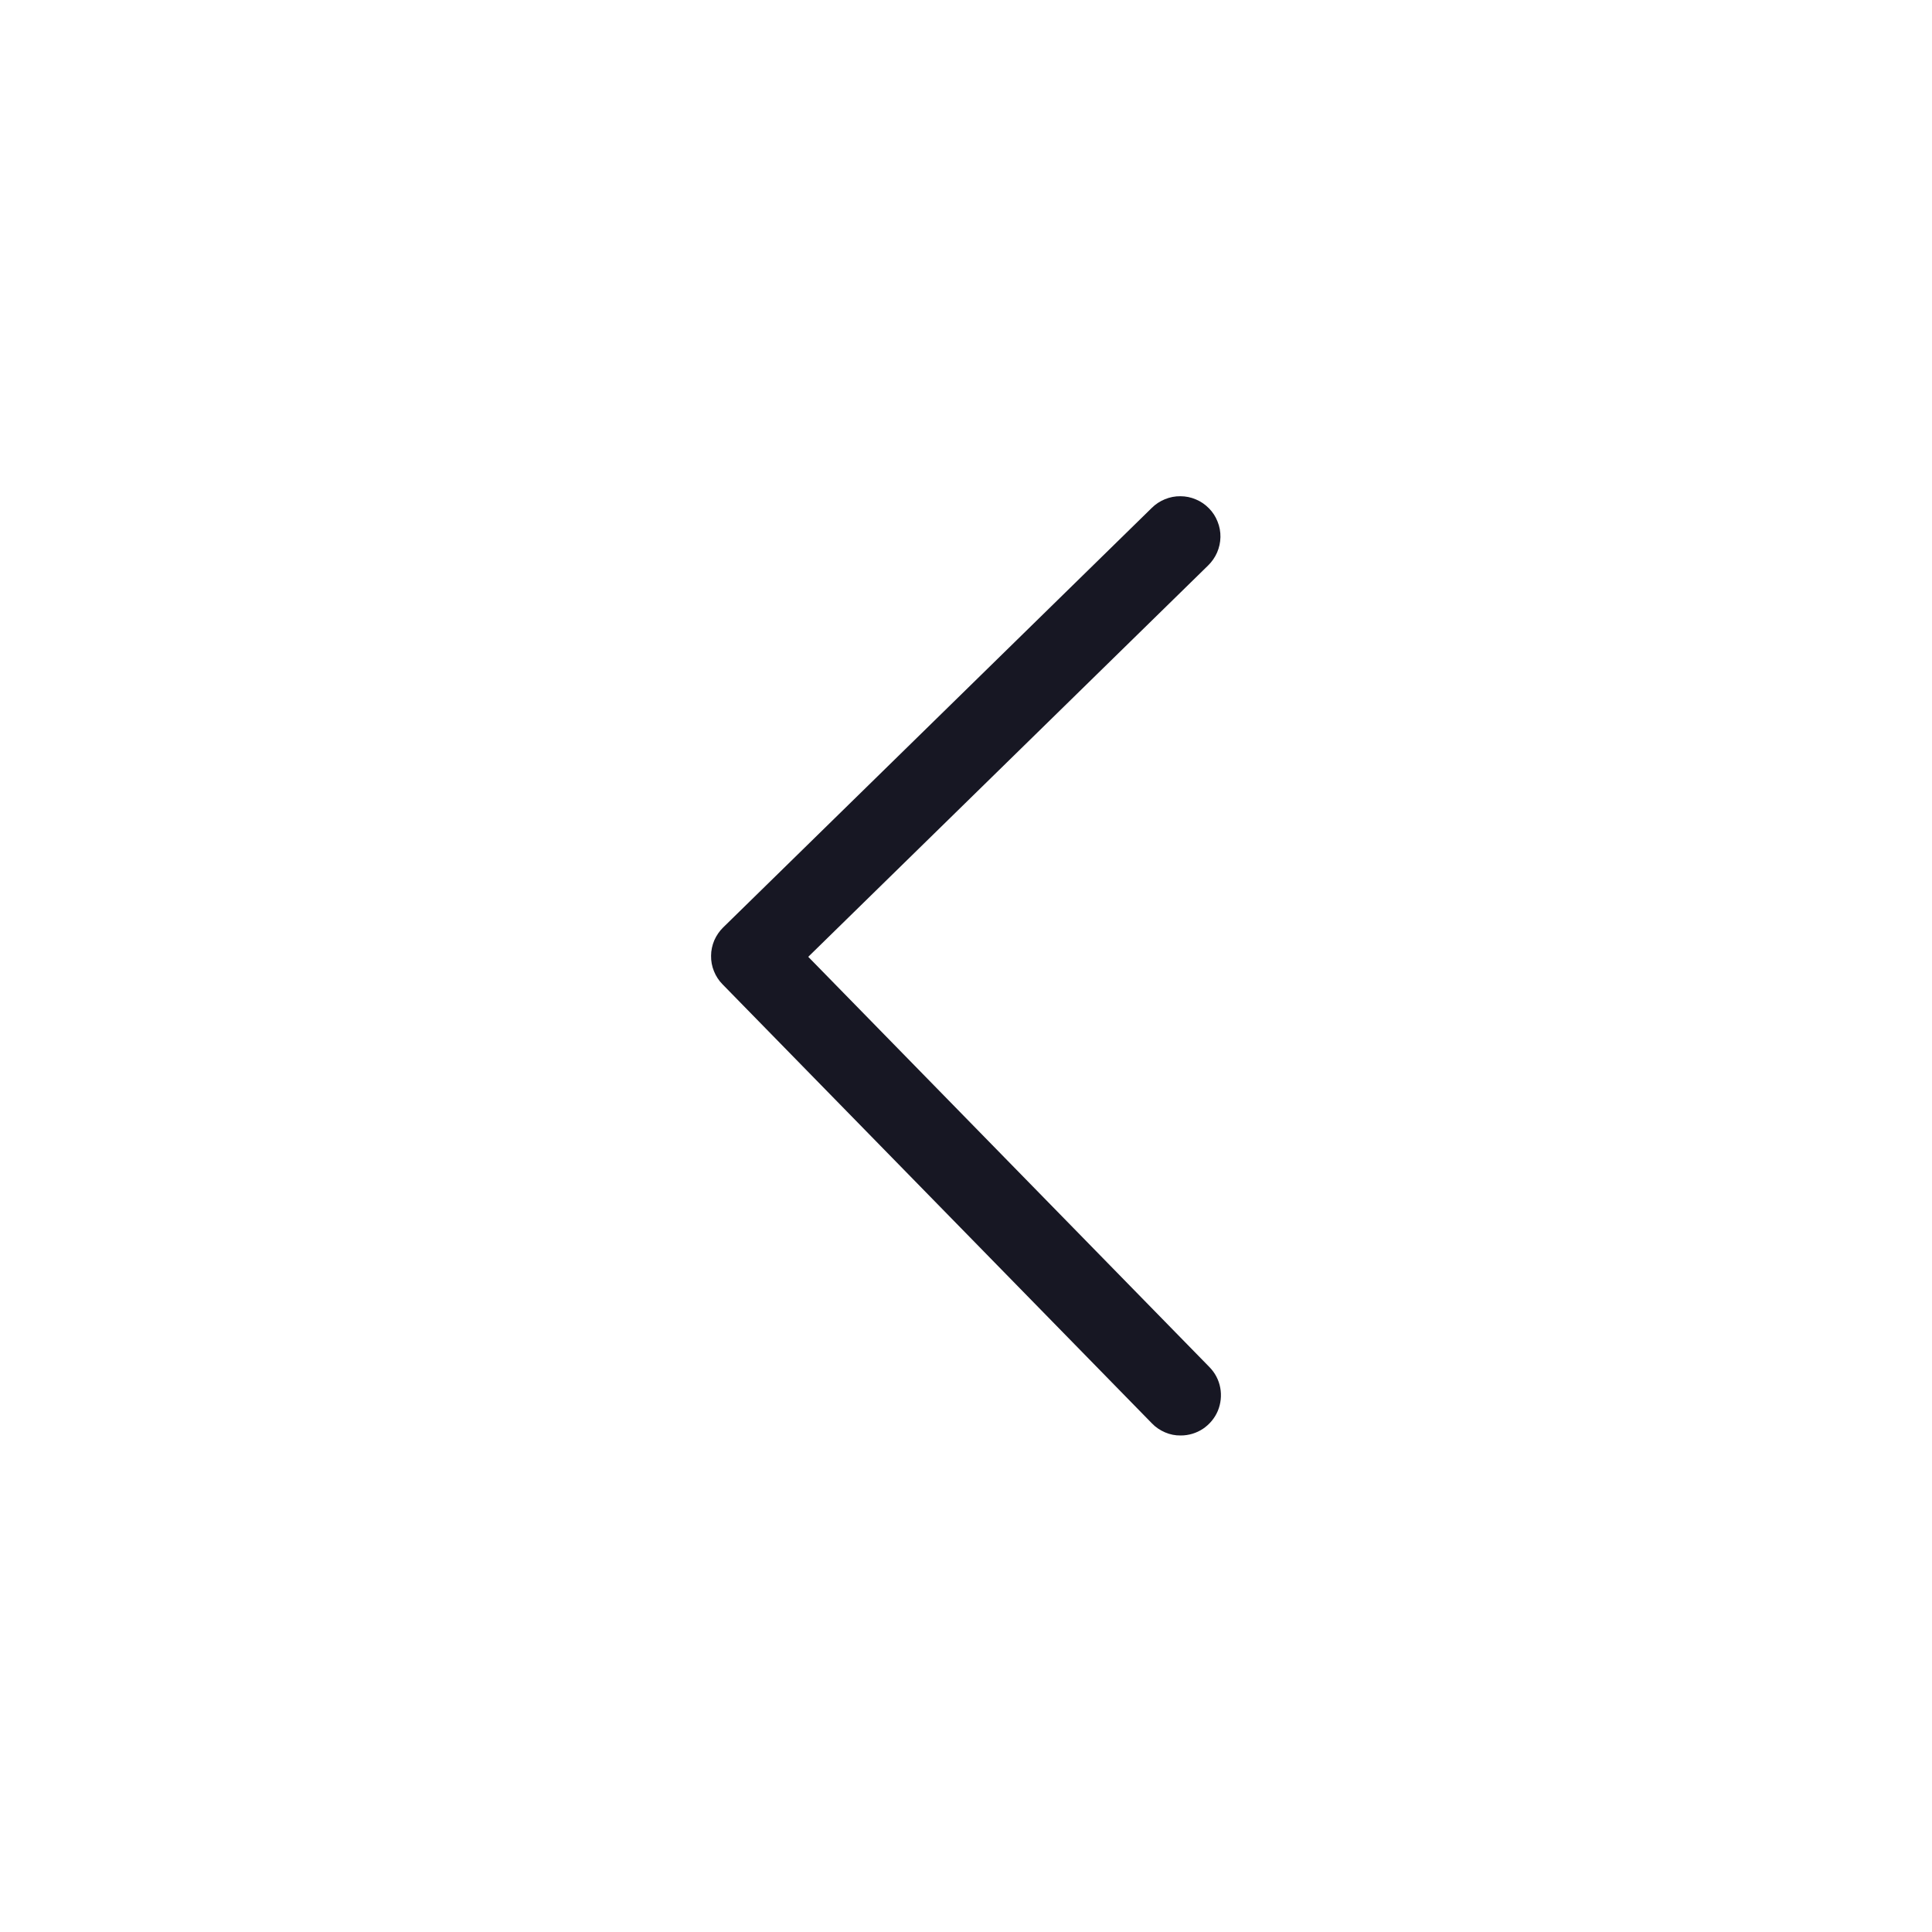
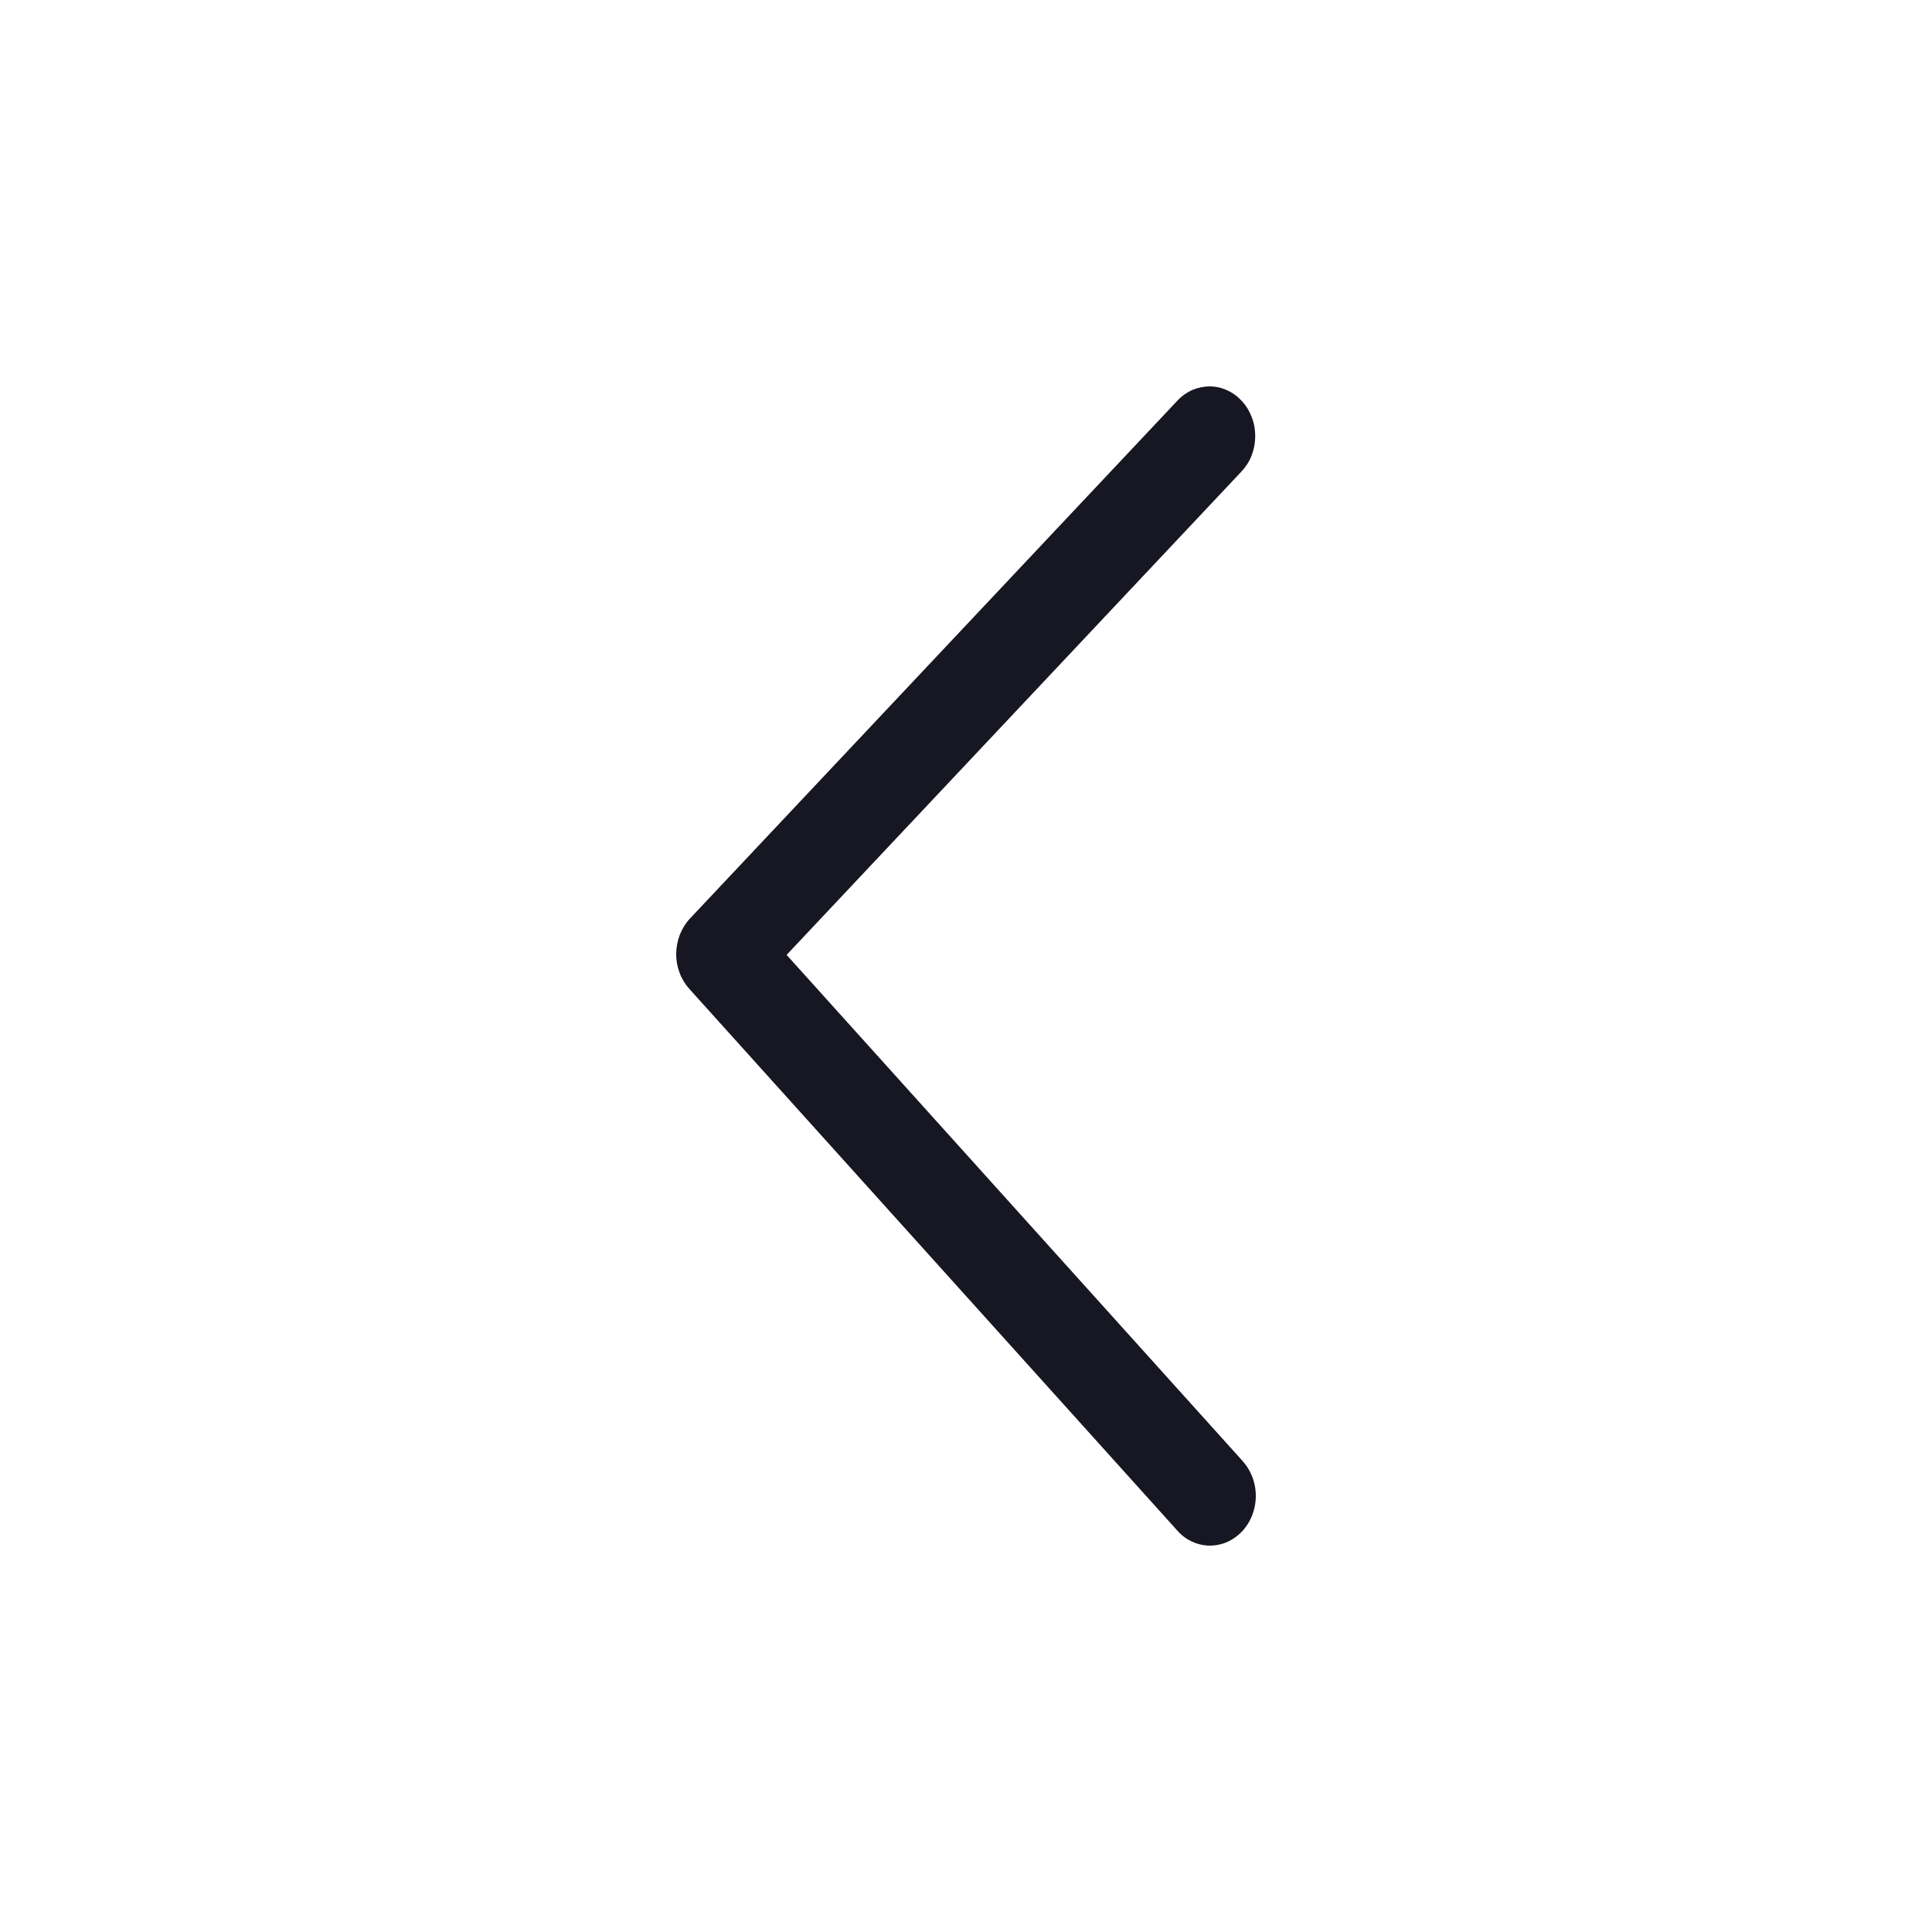
<svg xmlns="http://www.w3.org/2000/svg" width="20" height="20" viewBox="0 0 20 20" fill="none">
-   <path d="M12.52 14.152L8.367 9.905L12.506 5.854C12.545 5.816 12.577 5.77 12.599 5.72C12.621 5.669 12.633 5.615 12.634 5.56C12.635 5.505 12.625 5.45 12.604 5.399C12.584 5.348 12.554 5.301 12.515 5.262C12.477 5.223 12.431 5.191 12.38 5.17C12.329 5.148 12.275 5.137 12.22 5.137C12.165 5.136 12.11 5.147 12.059 5.168C12.008 5.189 11.962 5.219 11.923 5.258L7.486 9.601C7.447 9.639 7.416 9.685 7.394 9.735C7.373 9.785 7.361 9.839 7.361 9.894C7.36 9.949 7.37 10.003 7.391 10.054C7.411 10.104 7.441 10.151 7.48 10.19L11.925 14.735C11.963 14.775 12.01 14.806 12.061 14.828C12.112 14.85 12.167 14.861 12.223 14.86C12.305 14.86 12.385 14.836 12.453 14.791C12.521 14.745 12.575 14.681 12.607 14.605C12.638 14.53 12.647 14.446 12.632 14.366C12.617 14.285 12.578 14.211 12.52 14.152L12.52 14.152Z" fill="#171723" />
+   <path d="M12.865 15.126L8.143 9.885L12.848 4.885C12.893 4.838 12.93 4.782 12.955 4.72C12.98 4.657 12.993 4.59 12.994 4.522C12.995 4.454 12.984 4.387 12.96 4.324C12.937 4.261 12.903 4.203 12.859 4.155C12.815 4.106 12.763 4.067 12.705 4.041C12.648 4.014 12.586 4 12.523 4C12.461 4 12.399 4.013 12.341 4.038C12.283 4.064 12.23 4.102 12.186 4.15L7.142 9.509C7.098 9.556 7.063 9.613 7.038 9.675C7.014 9.737 7.001 9.804 7 9.871C6.999 9.939 7.011 10.006 7.034 10.068C7.057 10.131 7.092 10.188 7.135 10.236L12.188 15.845C12.232 15.895 12.284 15.934 12.343 15.96C12.401 15.987 12.463 16 12.526 16C12.62 16 12.711 15.97 12.788 15.914C12.866 15.858 12.927 15.778 12.963 15.685C12.999 15.592 13.009 15.489 12.992 15.39C12.974 15.29 12.93 15.199 12.865 15.126Z" fill="#171723" />
</svg>
